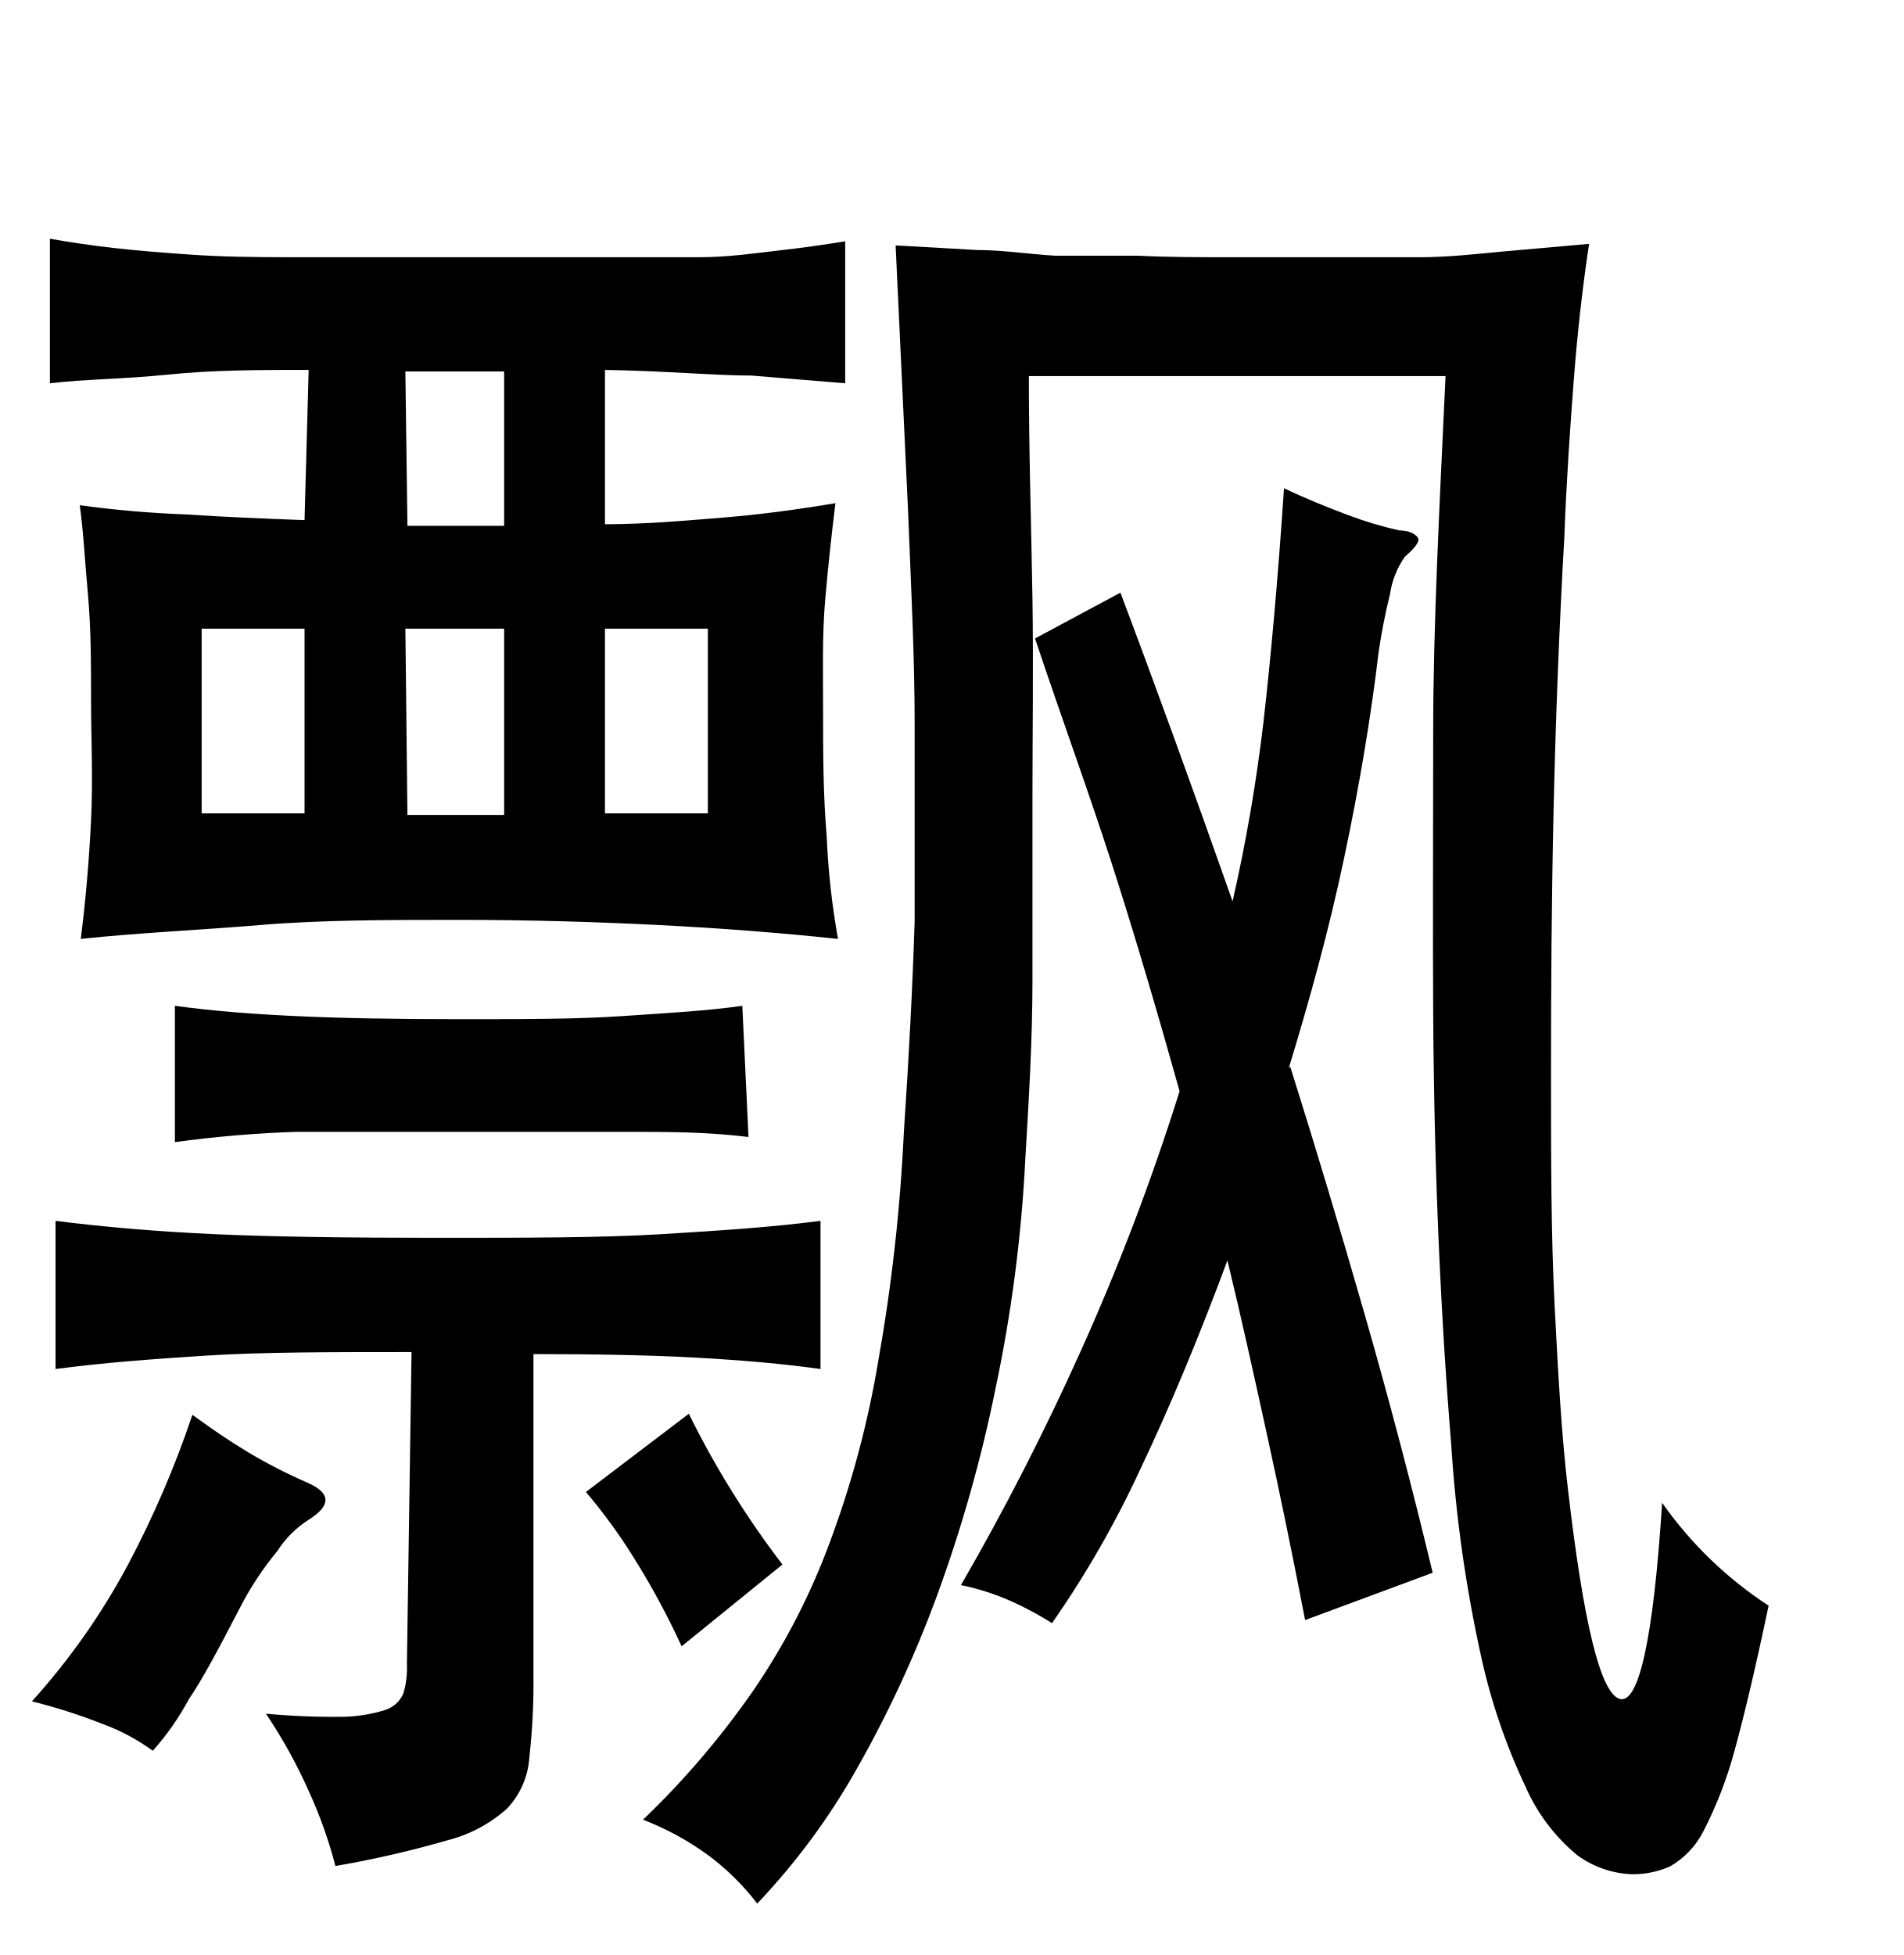
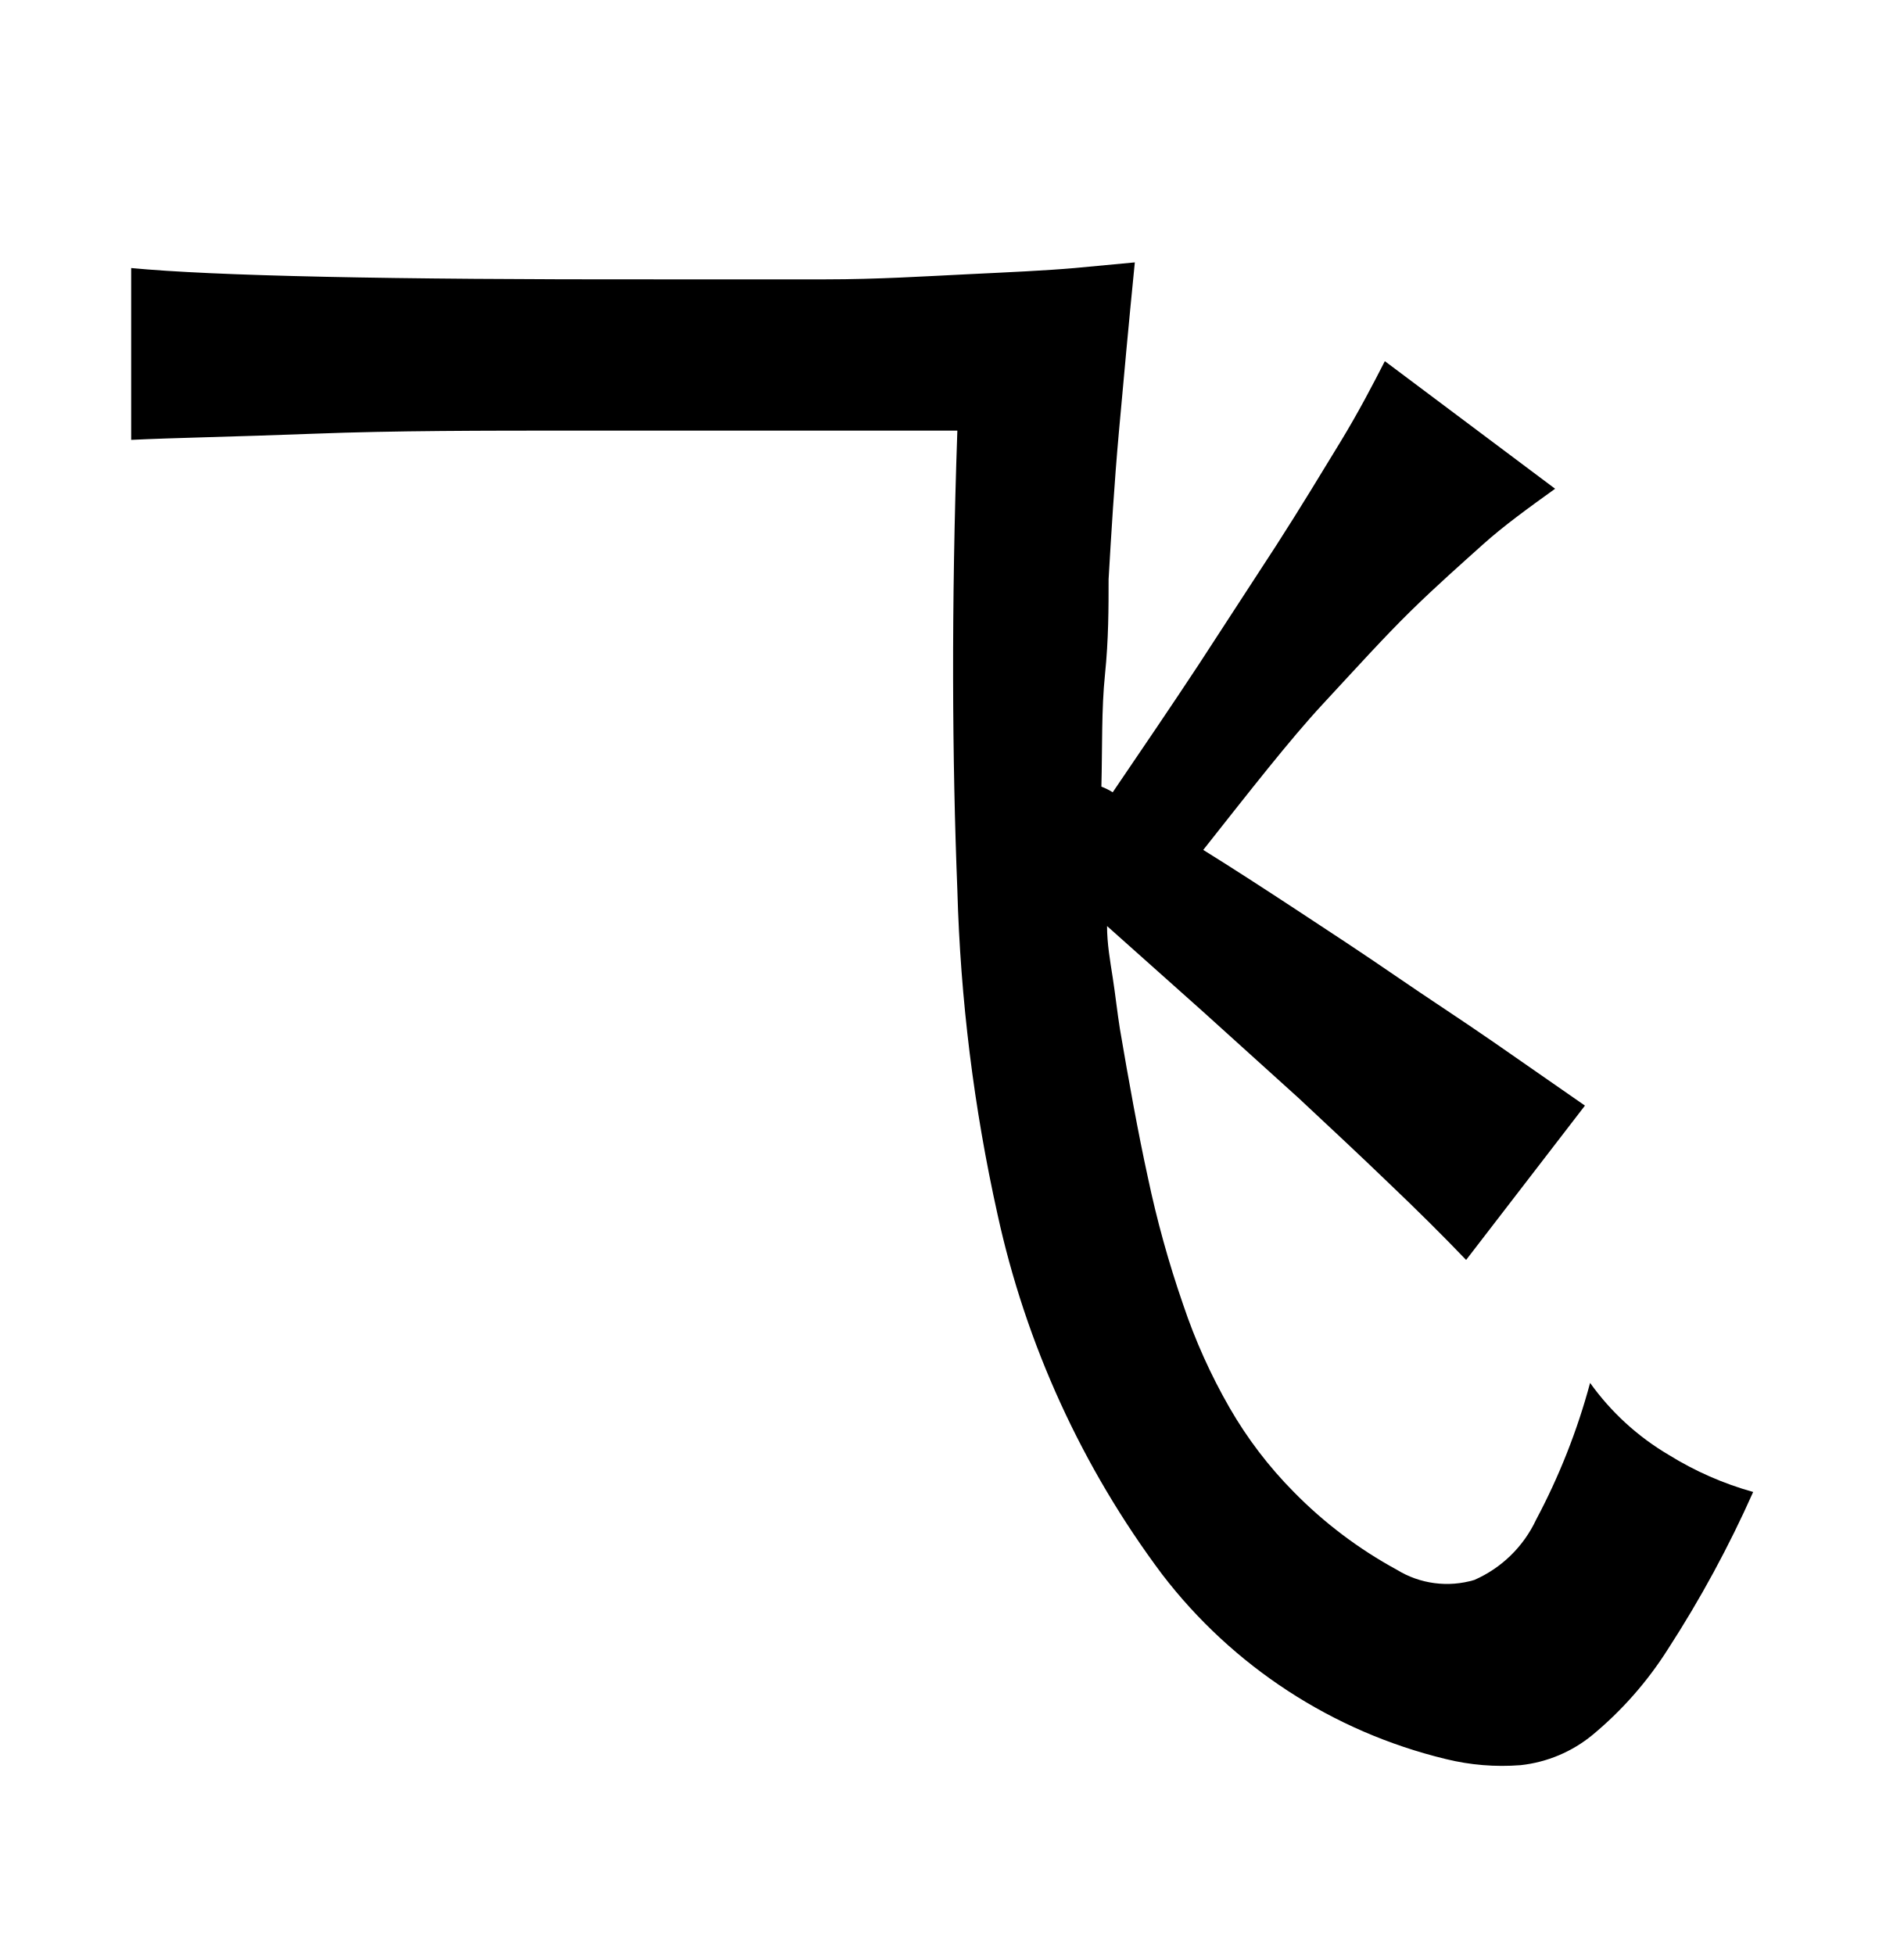
<svg xmlns="http://www.w3.org/2000/svg" viewBox="0 0 37 38">
-   <g id="Layer_2" data-name="Layer 2">
-     <path d="M6,28.83c.44.2.43.44,0,.71a2,2,0,0,0-.61.61,6,6,0,0,0-.72,1.09c-.42.81-.74,1.41-1,1.79a5.14,5.14,0,0,1-.7,1,4,4,0,0,0-1-.53,10.72,10.72,0,0,0-1.35-.43,13.36,13.36,0,0,0,1.87-2.66A19.4,19.4,0,0,0,3.74,27.5c.37.27.72.51,1.07.72A10.24,10.24,0,0,0,6,28.83Zm0-21.64c-.94,0-1.84,0-2.72.09s-1.65.09-2.31.17V4.64c.39.07.8.13,1.24.18s.93.09,1.51.13S4.9,5,5.68,5s1.68,0,2.72,0,2.19,0,3,0S13,5,13.58,5s1.11-.08,1.55-.13.88-.11,1.3-.18V7.45L14.61,7.3c-.71,0-1.66-.09-2.85-.11v3c.79,0,1.56-.07,2.3-.13s1.47-.16,2.18-.28c-.07.57-.14,1.19-.2,1.89S16,13.08,16,13.85s0,1.59.07,2.4a14.78,14.78,0,0,0,.22,2c-1.13-.12-2.3-.21-3.49-.27s-2.49-.1-3.87-.1-2.67,0-3.87.1-2.36.15-3.49.27c.09-.71.16-1.48.2-2.31s0-1.6,0-2.31,0-1.41-.06-2.07-.09-1.25-.16-1.74A20.81,20.81,0,0,0,3.64,10c.73.05,1.49.08,2.28.11Zm2,19.09c-1.58,0-2.9,0-4,.07s-2,.14-2.92.26V23.73c.94.12,2,.21,3.11.26s2.56.07,4.29.07,3.2,0,4.36-.07,2.2-.14,3.11-.26v2.88c-.71-.1-1.51-.17-2.4-.22s-2-.07-3.18-.07v6.25a13,13,0,0,1-.08,1.59,1.59,1.59,0,0,1-.44,1,2.75,2.75,0,0,1-1.15.61,20,20,0,0,1-2.18.5A8.76,8.76,0,0,0,6,34.81a9.88,9.88,0,0,0-.83-1.5,14.45,14.45,0,0,0,1.48.06,2.92,2.92,0,0,0,.83-.13.58.58,0,0,0,.36-.32,1.72,1.72,0,0,0,.07-.57Zm6.55-4.18C13.74,22,13,22,12.1,22L8.92,22C7.66,22,6.6,22,5.75,22a22.94,22.94,0,0,0-2.35.2V19.55c.72.1,1.5.16,2.35.2s1.91.06,3.17.06,2.31,0,3.18-.06,1.64-.1,2.33-.2ZM5.92,12.22h-2v3.59h2Zm2-2H9.8v-3H7.88Zm0,5.62H9.8V12.22H7.88ZM13.25,32a14.86,14.86,0,0,0-.91-1.69A10.65,10.65,0,0,0,11.39,29l2-1.52a17.7,17.7,0,0,0,1.82,2.93ZM11.76,15.81h2V12.22h-2ZM24,5c.7,0,1.33,0,1.91,0l1.68,0c.55,0,1.08-.06,1.61-.11l1.69-.15c-.13.86-.23,1.76-.3,2.68s-.14,1.93-.18,3c-.1,1.77-.17,3.55-.21,5.33s-.05,3.47-.05,5.1,0,3.13.07,4.52.14,2.57.26,3.58c.3,2.59.63,3.95,1,4.07s.66-1.14.83-3.81a7.6,7.6,0,0,0,2.07,2c-.25,1.19-.47,2.12-.66,2.81a7.92,7.92,0,0,1-.61,1.58,1.64,1.64,0,0,1-.65.68,1.78,1.78,0,0,1-.74.15,1.92,1.92,0,0,1-1.06-.37,3.6,3.6,0,0,1-1-1.32,11.86,11.86,0,0,1-.87-2.55,26.92,26.92,0,0,1-.58-4.12c-.1-1.21-.18-2.49-.24-3.85s-.1-2.86-.11-4.5,0-3.48,0-5.51.12-4.33.24-6.9H20c0,1.55.05,3,.07,4.33s0,2.61,0,3.85,0,2.42,0,3.57-.07,2.31-.14,3.49A28.39,28.39,0,0,1,19.35,27a27.74,27.74,0,0,1-1.13,4,22.58,22.58,0,0,1-1.57,3.39,13.19,13.19,0,0,1-1.93,2.61,4.87,4.87,0,0,0-.94-.93,5.53,5.53,0,0,0-1.28-.7,16.46,16.46,0,0,0,2.15-2.52,13.17,13.17,0,0,0,1.48-2.87,19,19,0,0,0,.94-3.51,34.78,34.78,0,0,0,.5-4.46q.15-2.22.21-4.11c0-1.25,0-2.53,0-3.83s-.07-2.68-.13-4.18l-.24-5.12L19,4.86c.49,0,1,.08,1.51.11l1.61,0C22.7,5,23.31,5,24,5Zm1.08,15.73q.73,2.32,1.44,4.79t1.33,5.05l-2.48.92c-.24-1.25-.49-2.46-.74-3.6s-.5-2.28-.77-3.39c-.55,1.48-1.11,2.83-1.69,4.05a19.63,19.63,0,0,1-1.72,3,6.24,6.24,0,0,0-.87-.46,4.78,4.78,0,0,0-.9-.28A50,50,0,0,0,21,26.28a45.26,45.26,0,0,0,1.93-5.07c-.42-1.5-.86-3-1.31-4.4s-1-2.9-1.5-4.4l1.66-.89q1,2.65,2.18,6a33.06,33.06,0,0,0,.6-3.48c.14-1.23.28-2.75.4-4.55.42.2.84.37,1.24.52a7.49,7.49,0,0,0,1,.3c.23,0,.35.1.37.16s-.06.18-.26.35a1.69,1.69,0,0,0-.29.73c-.1.4-.17.78-.22,1.12-.15,1.26-.37,2.58-.67,4S25.47,19.39,25.05,20.77Z" />
+   <g id="Layer_6" data-name="Layer 6">
+     <path d="M21.63,15.4c.57-.84,1.13-1.66,1.67-2.48l1.51-2.32c.47-.73.88-1.41,1.24-2s.65-1.15.87-1.58l3.31,2.48c-.5.36-1,.72-1.4,1.08s-.9.8-1.41,1.3S26.35,13,25.71,13.69s-1.41,1.68-2.32,2.83c.58.36,1.18.75,1.82,1.17s1.28.84,1.92,1.28,1.29.86,1.91,1.29l1.77,1.23-2.31,3Q27.83,23.79,27,23c-.56-.54-1.15-1.09-1.76-1.66l-1.87-1.69L21.52,18c0,.34.06.68.11,1s.09.69.14,1c.17,1,.35,2,.54,2.87A20.39,20.39,0,0,0,23,25.36a11.11,11.11,0,0,0,.9,2A8,8,0,0,0,25.15,29a8.48,8.48,0,0,0,2,1.51,1.86,1.86,0,0,0,1.51.2,2.38,2.38,0,0,0,1.2-1.17,12.62,12.62,0,0,0,1.05-2.66,5,5,0,0,0,1.53,1.4,6.36,6.36,0,0,0,1.64.72,22.28,22.28,0,0,1-1.66,3.06,7.1,7.1,0,0,1-1.46,1.66,2.65,2.65,0,0,1-1.4.59,4.58,4.58,0,0,1-1.46-.12,9.87,9.87,0,0,1-5.51-3.59,18.13,18.13,0,0,1-3.2-7,33.28,33.28,0,0,1-.78-6.3c-.1-2.52-.12-5.49,0-8.93H11.26c-1.87,0-3.59,0-5.15.06s-2.75.08-3.56.12V5.21q2.4.23,10.26.22,1.68,0,3.24,0c1,0,1.95-.06,2.77-.1s1.5-.07,2.07-.12l1.17-.11c-.12,1.2-.22,2.3-.31,3.3s-.15,2-.2,2.86c0,.55,0,1.17-.07,1.85s-.05,1.41-.07,2.18A1.21,1.21,0,0,1,21.63,15.4Z" />
  </g>
</svg>
